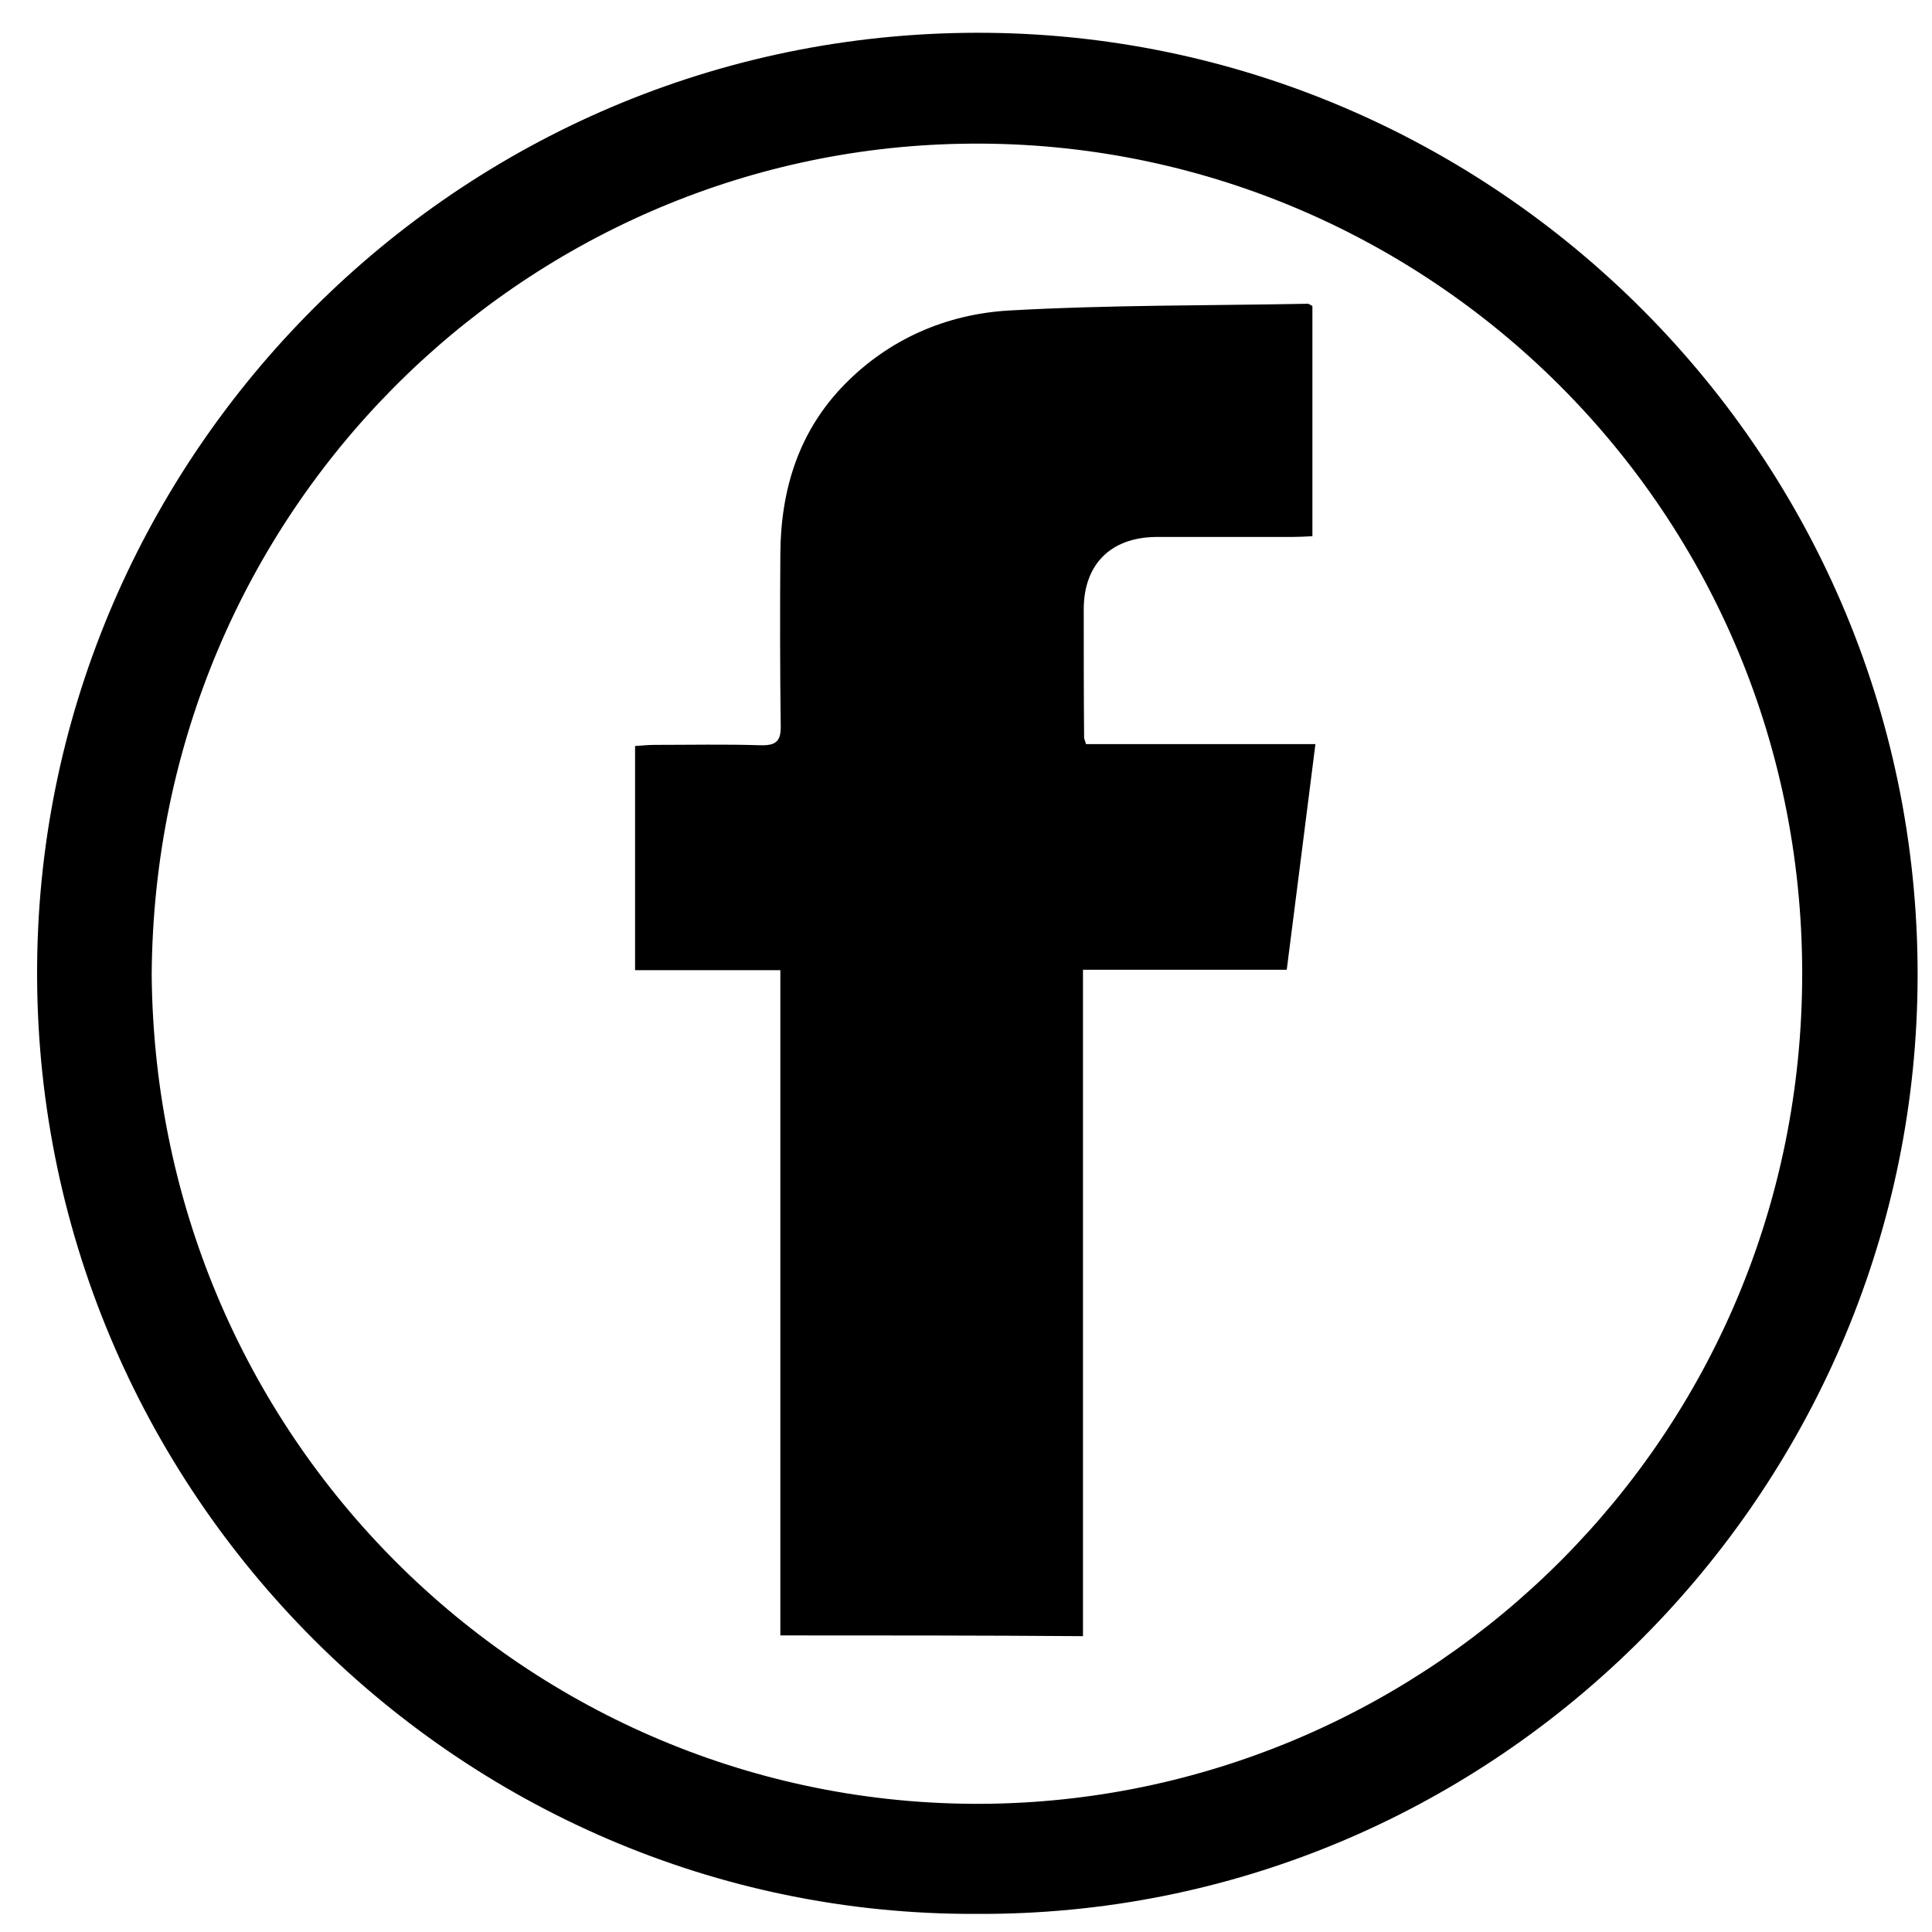
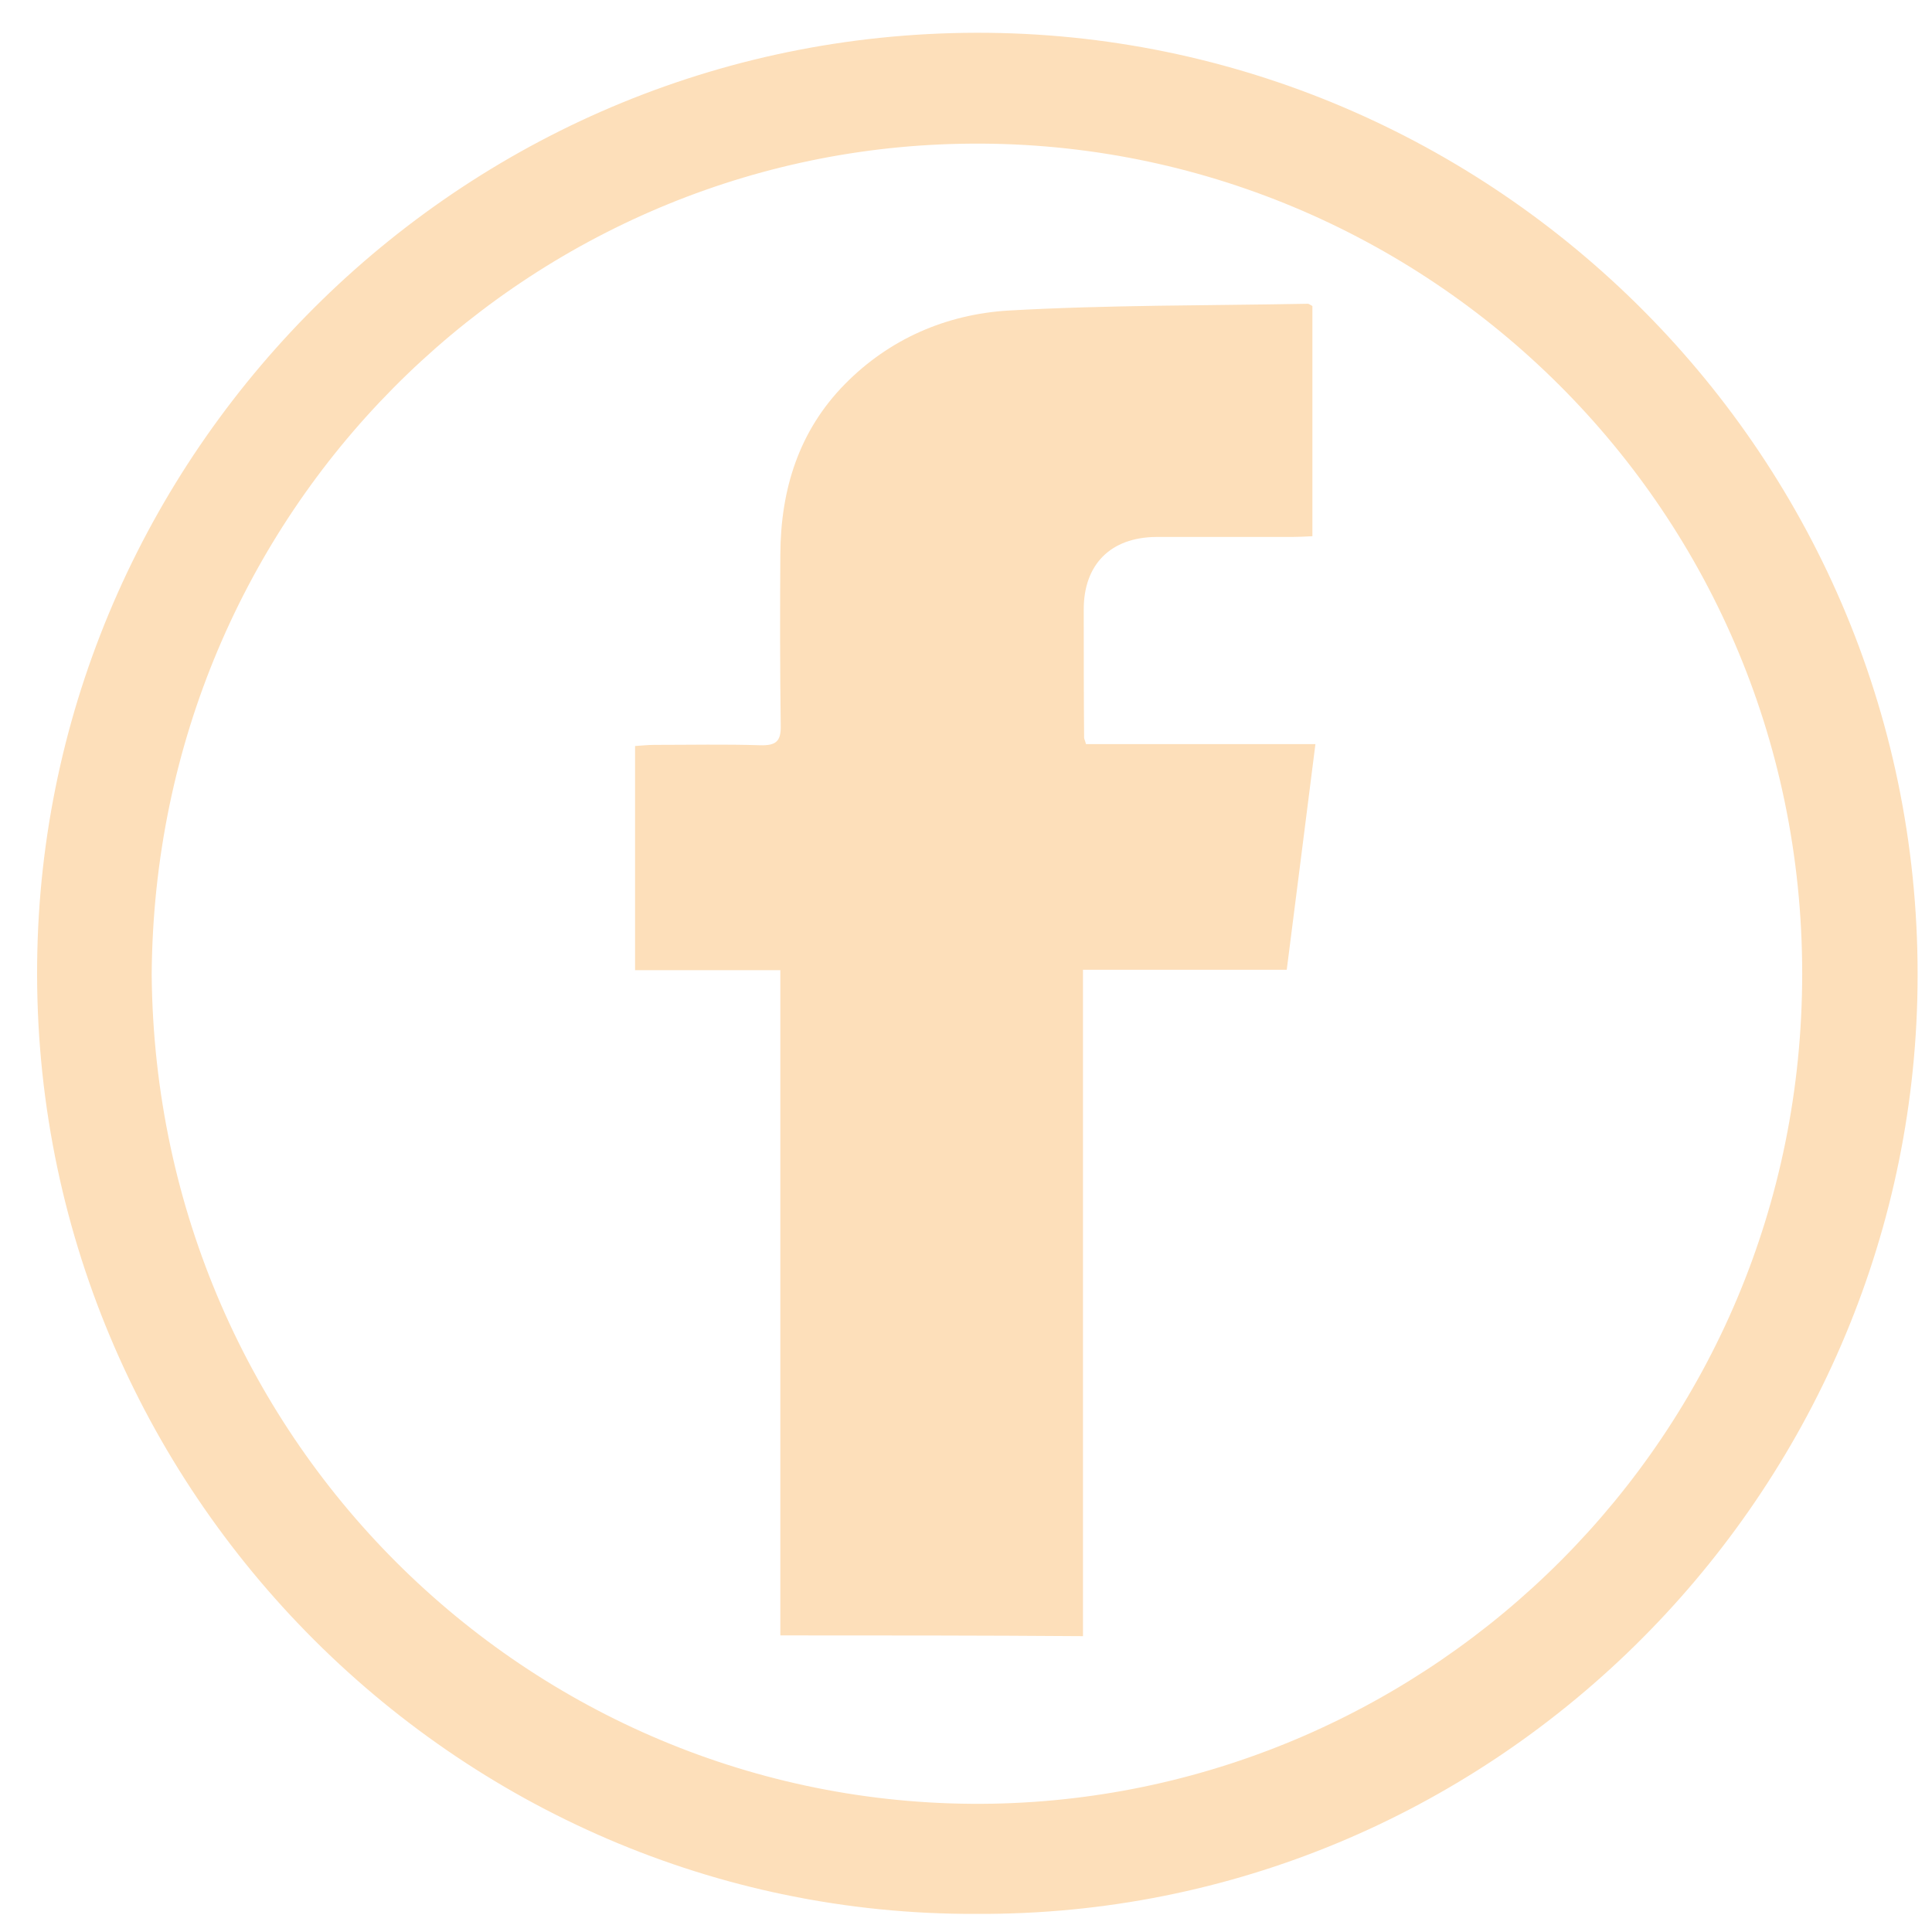
- <svg xmlns="http://www.w3.org/2000/svg" enable-background="new 0 0 512 512" id="Layer_1" version="1.1" viewBox="0 0 512 512" xml:space="preserve">
+ <svg xmlns="http://www.w3.org/2000/svg" enable-background="new 0 0 512 512" id="Layer_1" version="1.1" viewBox="0 0 512 512" xml:space="preserve" fill="#FDDFBA">
  <g>
    <path d="M258.8,507.2C120.4,507.8,6.6,392.6,9.9,251.9C13,117.9,124,7.2,262,8.7C398.7,10.2,511.8,124,508.1,264.9   C504.6,398.3,394.5,507.9,258.8,507.2z M40.2,258.3C41.3,383.6,142.9,480.1,262.9,478c116.2-2.1,214.7-96.8,214.7-220   c0-125.3-102.4-222.2-222.8-219.9C138.6,40.2,41,135.2,40.2,258.3z" />
    <path d="M206.8,433.4c0-58.9,0-117.3,0-176.3c-13,0-25.6,0-38.5,0c0-20,0-39.4,0-59.4c1.7-0.1,3.4-0.3,5.2-0.3   c9.3,0,18.7-0.2,28,0.1c4.1,0.1,5.5-1,5.4-5.2c-0.2-15.2-0.2-30.3-0.1-45.5c0.1-17.1,4.9-32.6,17.1-45c11.8-12,26.9-18.5,43.3-19.5   c26.4-1.5,52.9-1.3,79.4-1.8c0.3,0,0.6,0.3,1.2,0.6c0,20.1,0,40.3,0,61c-1.9,0.1-3.7,0.2-5.4,0.2c-12,0-24,0-36,0   c-12.1,0.1-19.2,7.3-19.2,19.2c0,11.3,0,22.7,0.1,34c0,0.3,0.2,0.6,0.5,1.7c19.8,0,39.8,0,60.8,0c-2.6,20.3-5,39.7-7.6,59.8   c-18.1,0-35.8,0-54,0c0,59.2,0,117.8,0,176.6C260.1,433.4,233.9,433.4,206.8,433.4z" />
  </g>
</svg>
